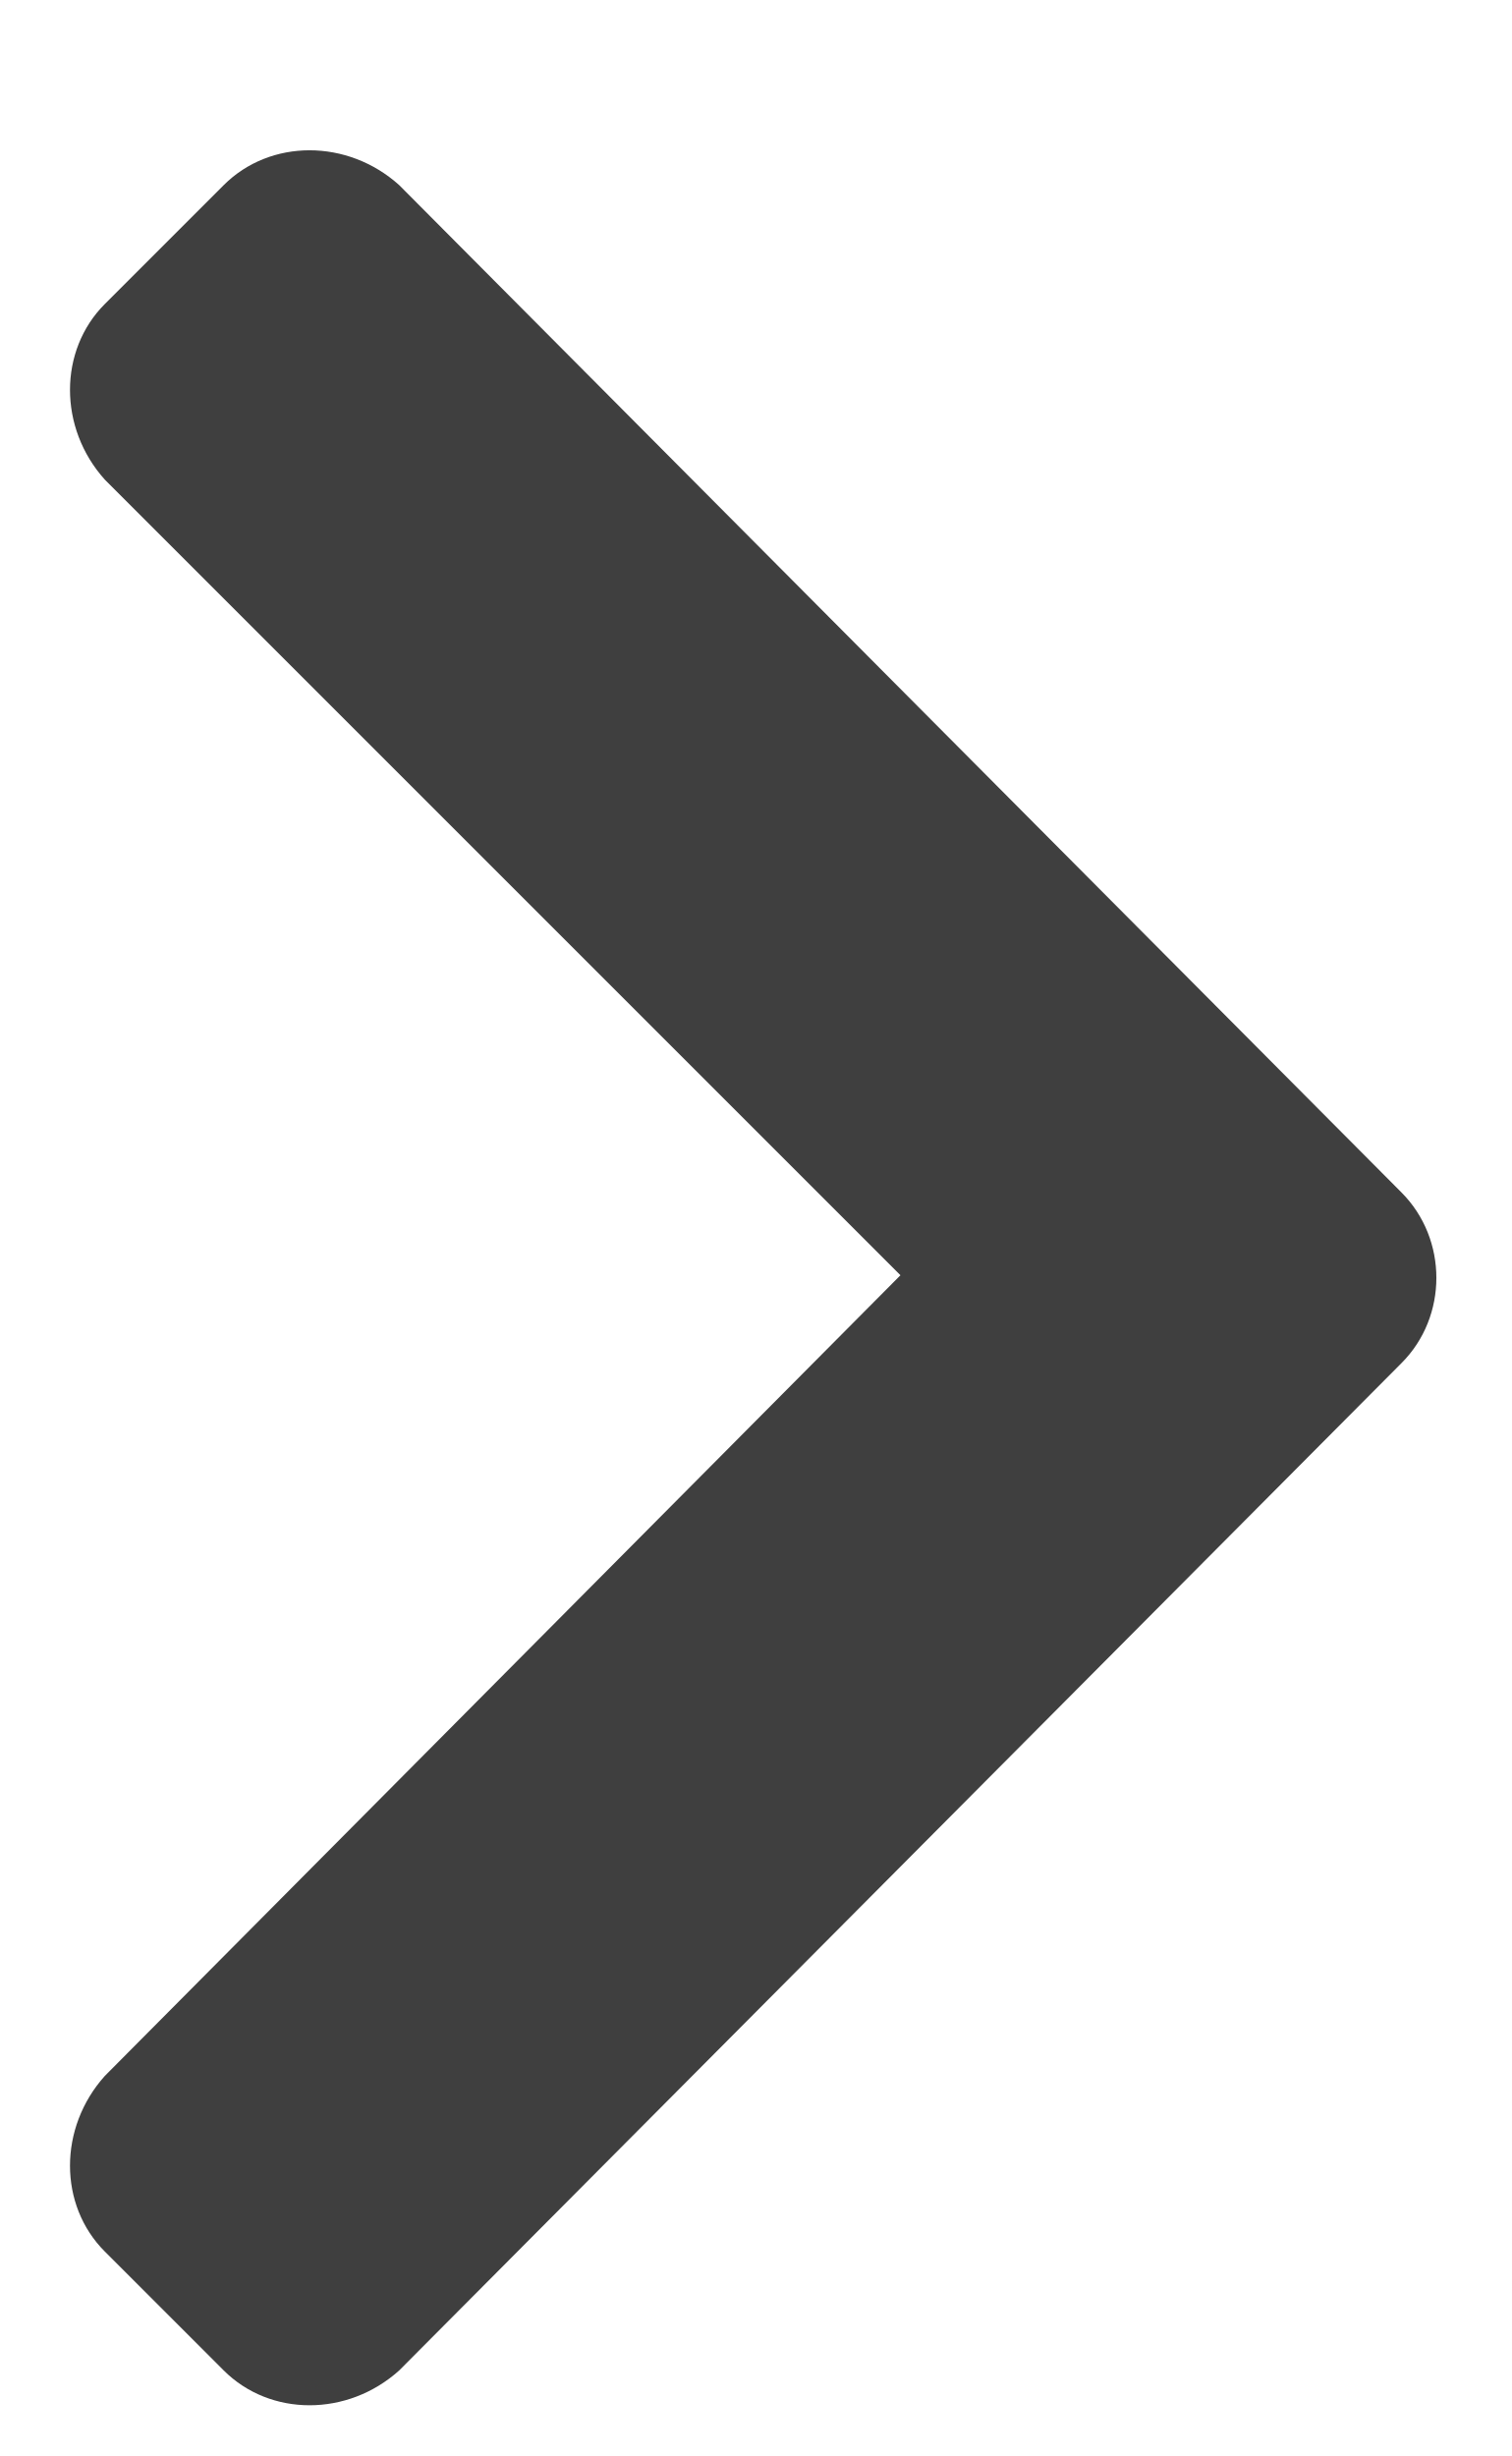
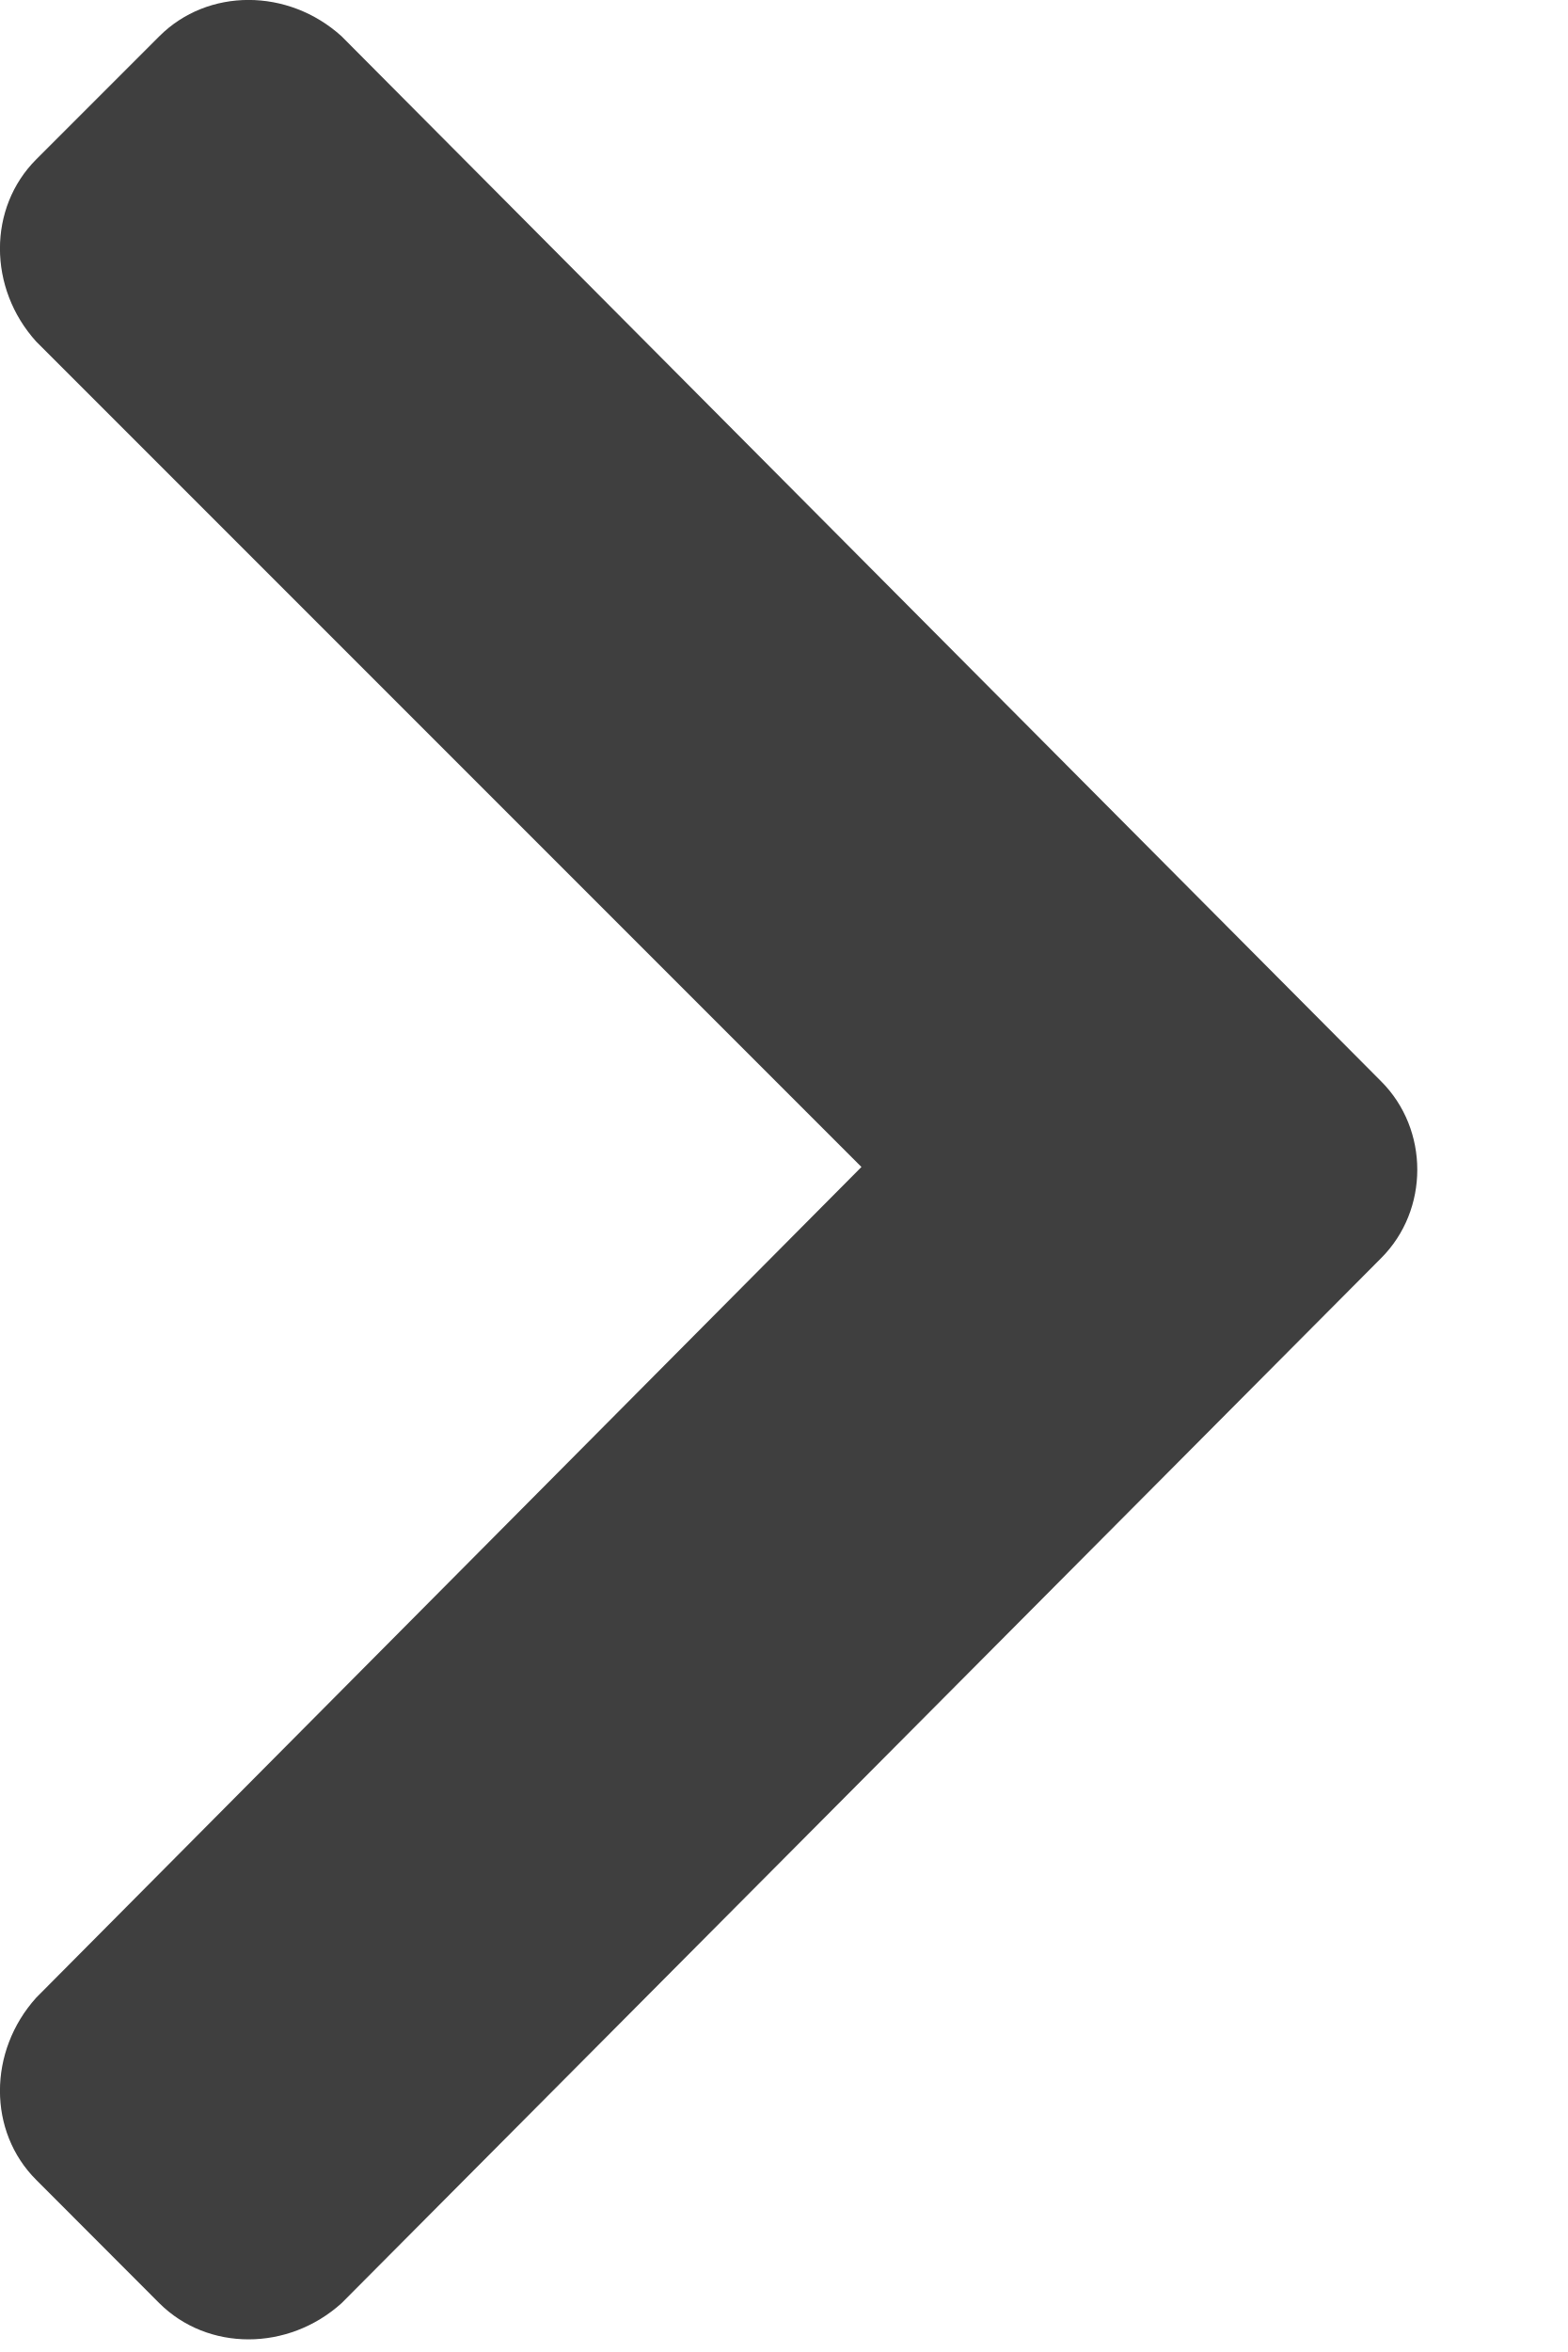
- <svg xmlns="http://www.w3.org/2000/svg" width="8" height="13" viewBox="0 0 8 13" fill="none">
-   <path d="M7.418 7.215C7.664 6.969 7.664 6.559 7.418 6.312L2.113 0.98C1.84 0.734 1.43 0.734 1.184 0.98L0.555 1.609C0.309 1.855 0.309 2.266 0.555 2.539L4.766 6.75L0.555 10.988C0.309 11.262 0.309 11.672 0.555 11.918L1.184 12.547C1.43 12.793 1.84 12.793 2.113 12.547L7.418 7.215Z" fill="#3F3F3F" />
+ <svg xmlns="http://www.w3.org/2000/svg" width="8" height="12" viewBox="0 0 8 12" fill="none">
+   <path d="M7.048 6.419C7.294 6.173 7.294 5.763 7.048 5.517L1.743 0.185C1.47 -0.062 1.06 -0.062 0.813 0.185L0.185 0.813C-0.062 1.06 -0.062 1.47 0.185 1.743L4.396 5.954L0.185 10.192C-0.062 10.466 -0.062 10.876 0.185 11.122L0.813 11.751C1.06 11.997 1.47 11.997 1.743 11.751L7.048 6.419Z" fill="#3F3F3F" />
</svg>
